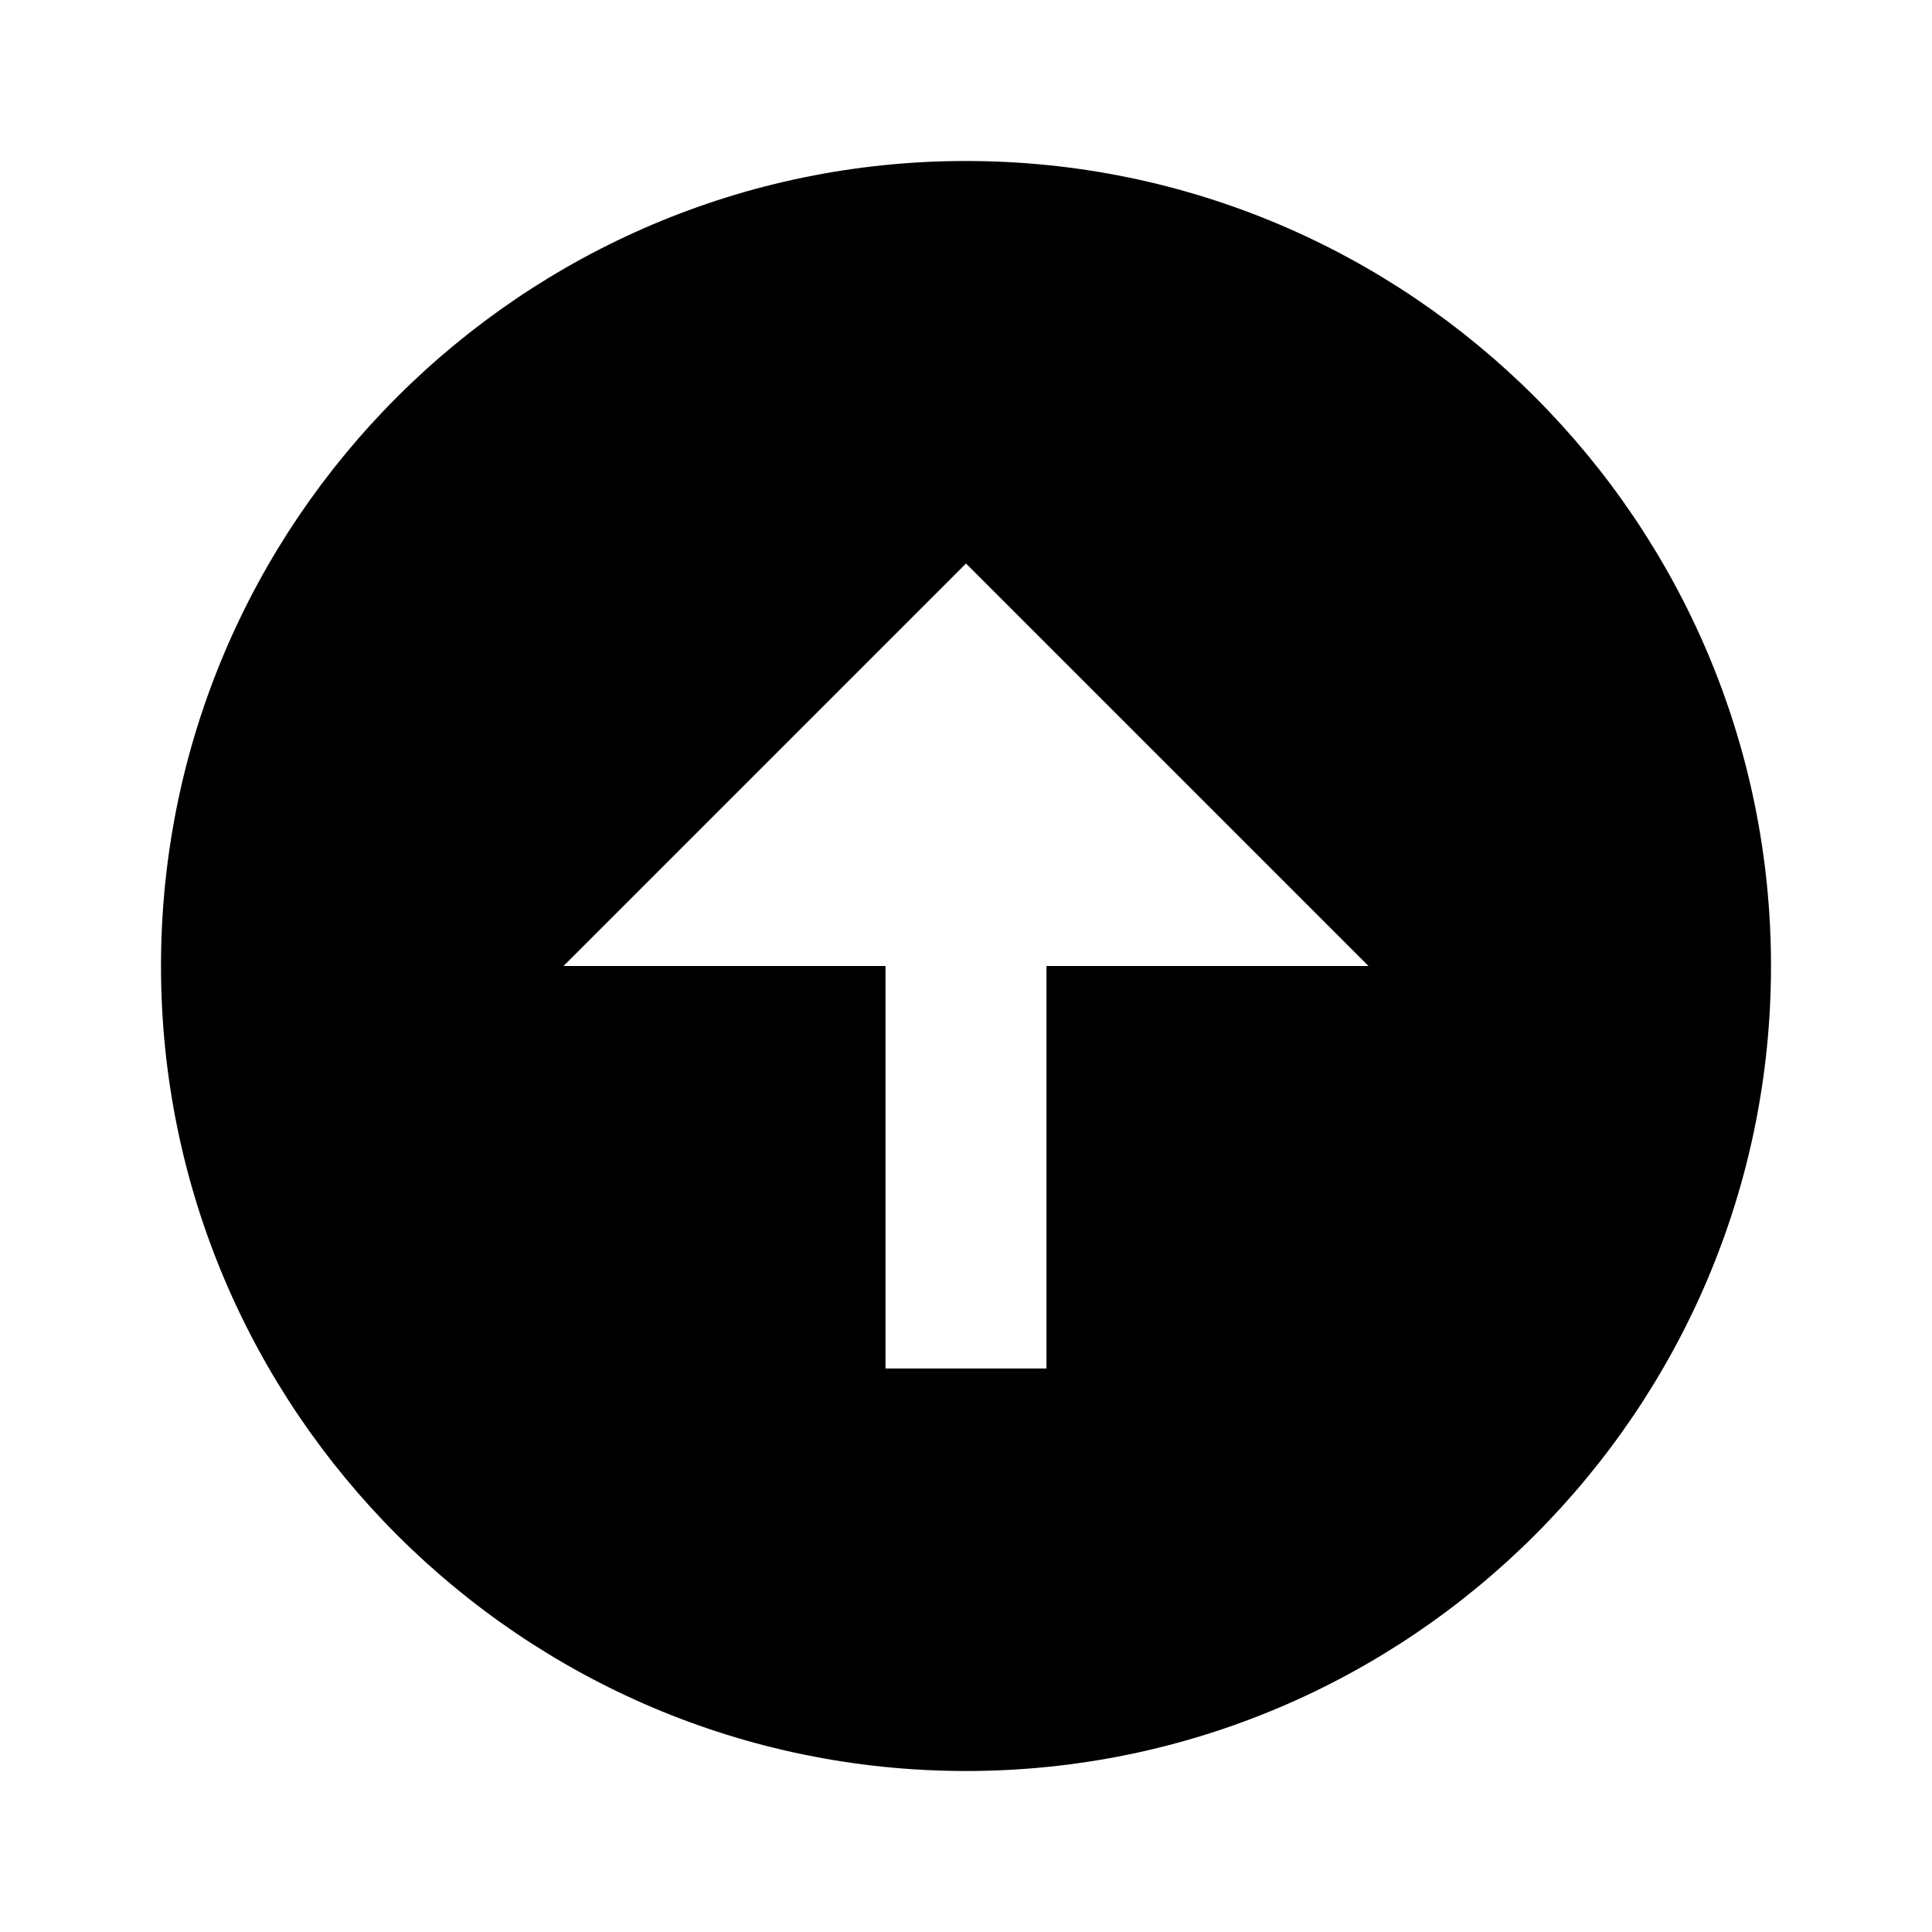
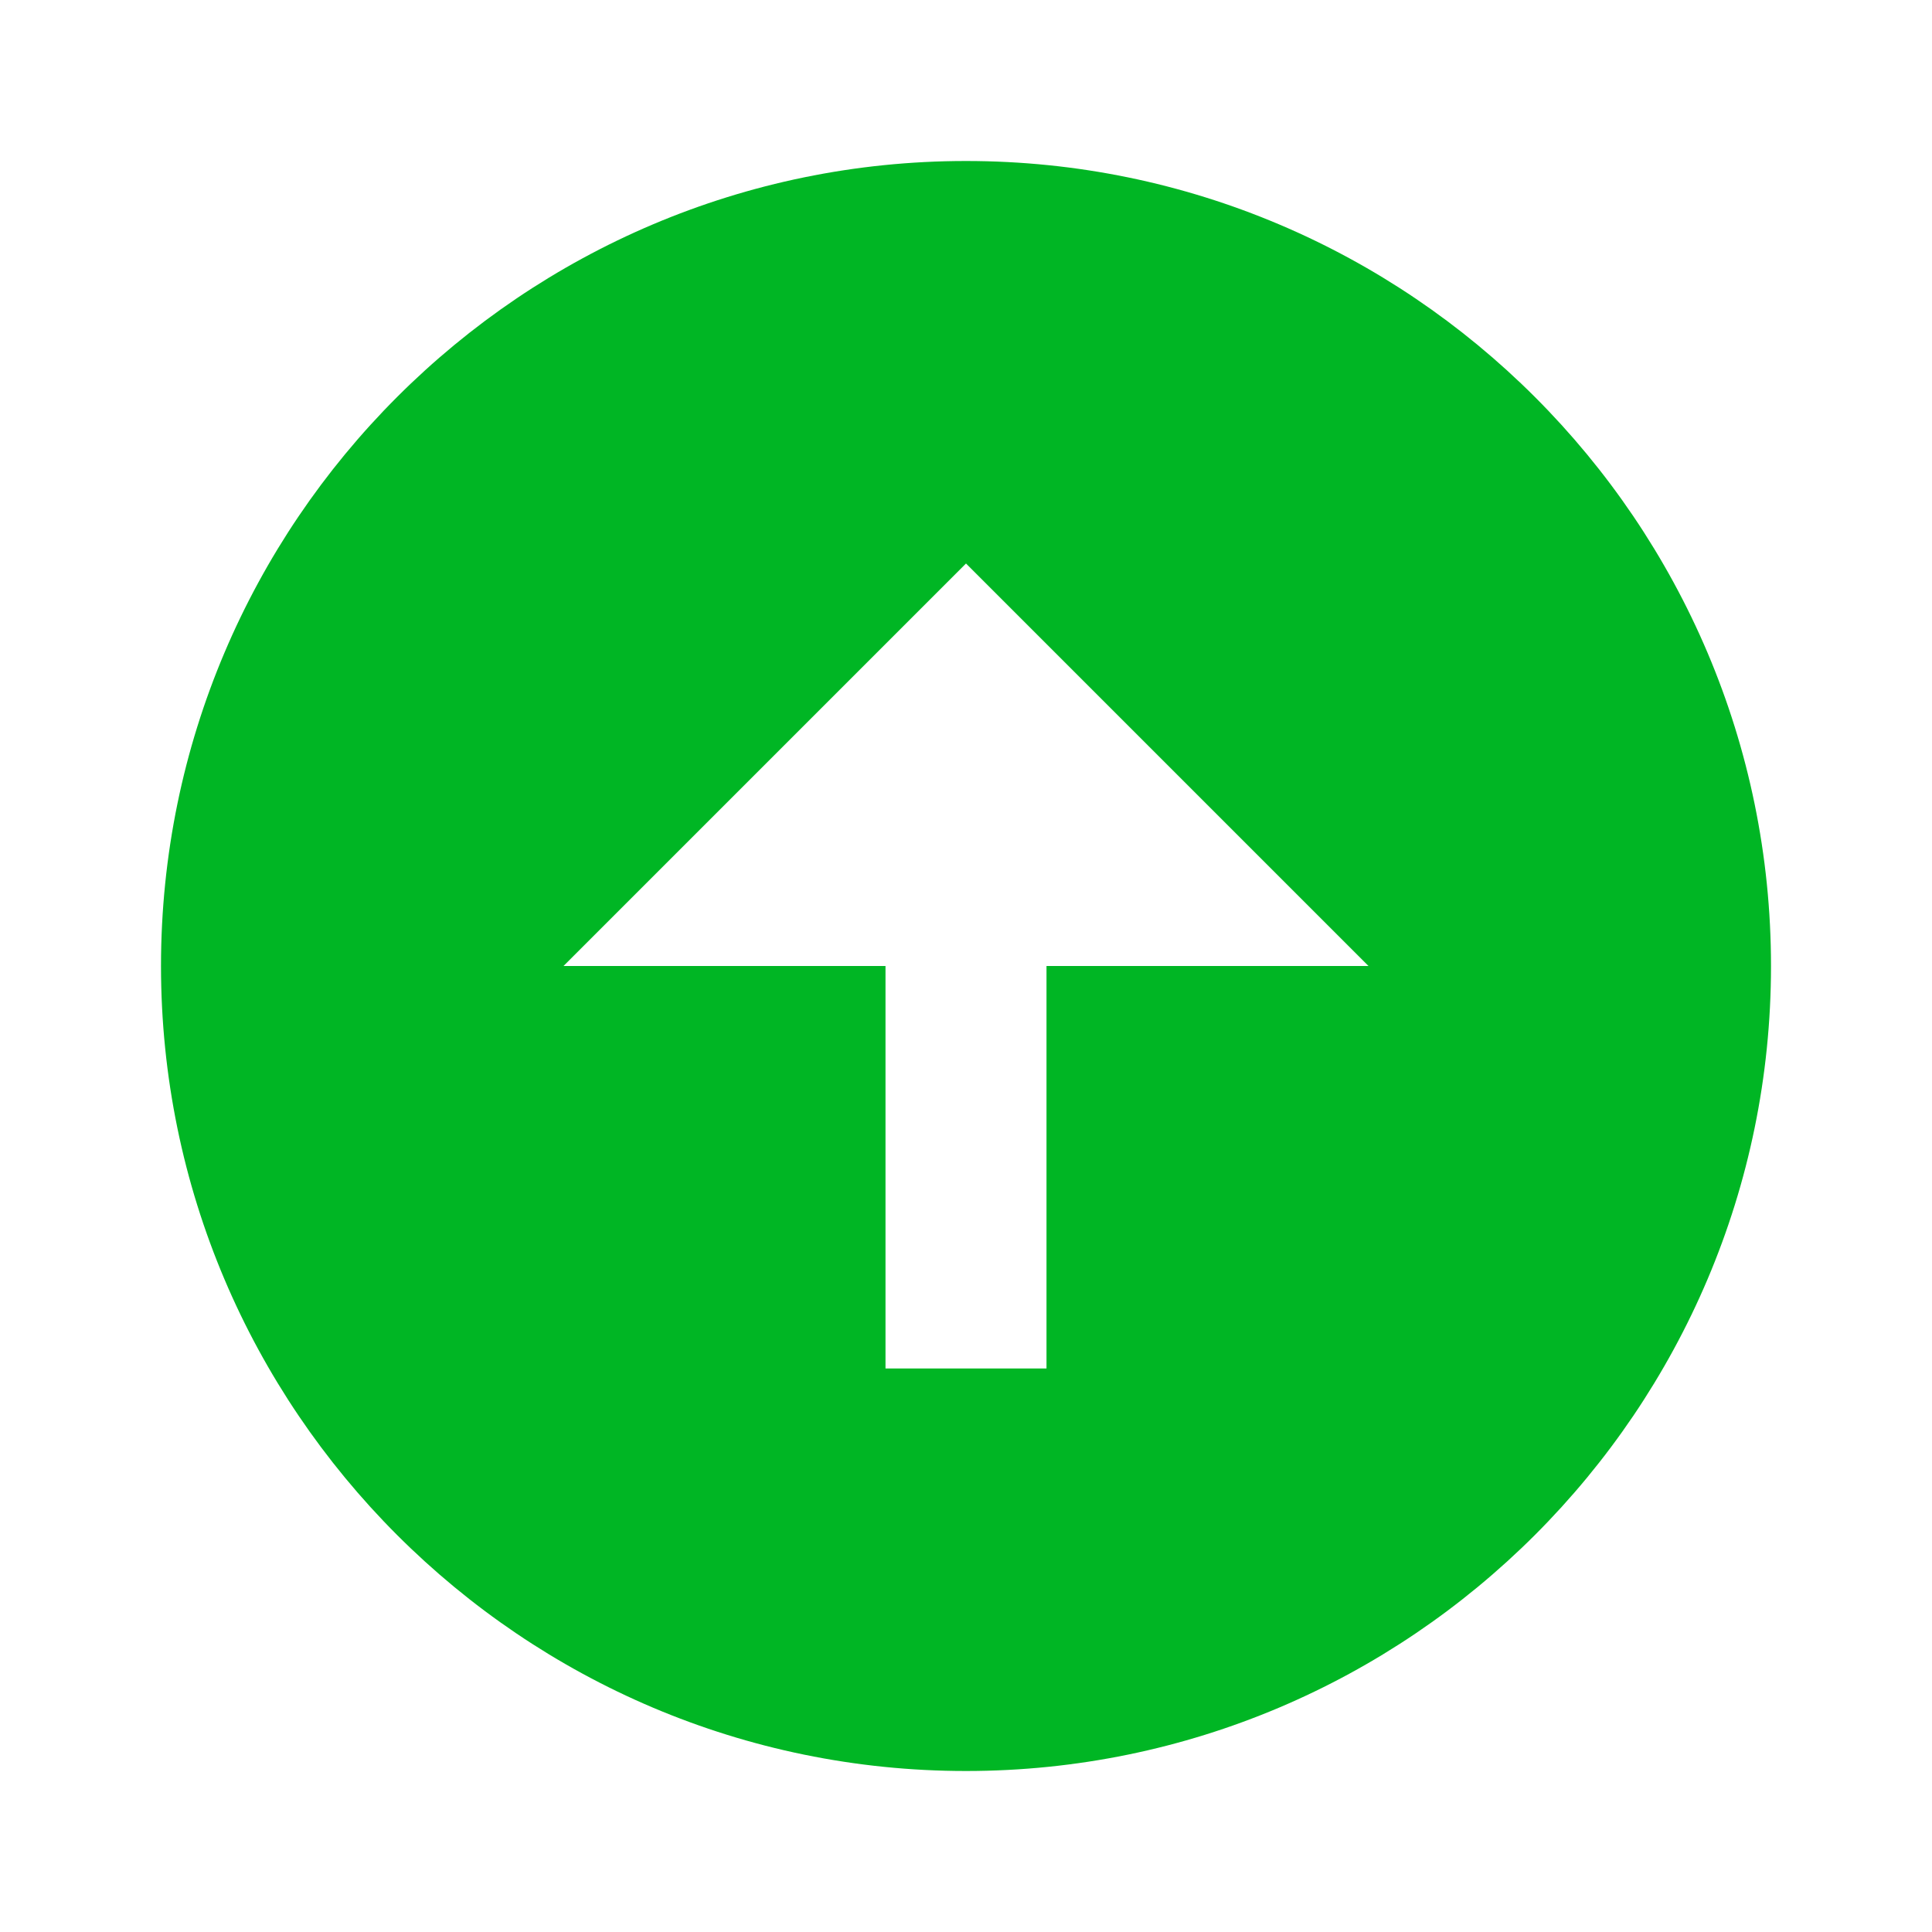
- <svg xmlns="http://www.w3.org/2000/svg" fill="#000000" width="800px" height="800px" viewBox="0 0 24 24">
+ <svg xmlns="http://www.w3.org/2000/svg" fill="#00B624" width="800px" height="800px" viewBox="0 0 24 24">
  <path d="M12 22c5.514 0 10-4.486 10-10S17.514 2 12 2 2 6.486 2 12s4.486 10 10 10zm0-15 5 5h-4v5h-2v-5H7l5-5z" />
</svg>
